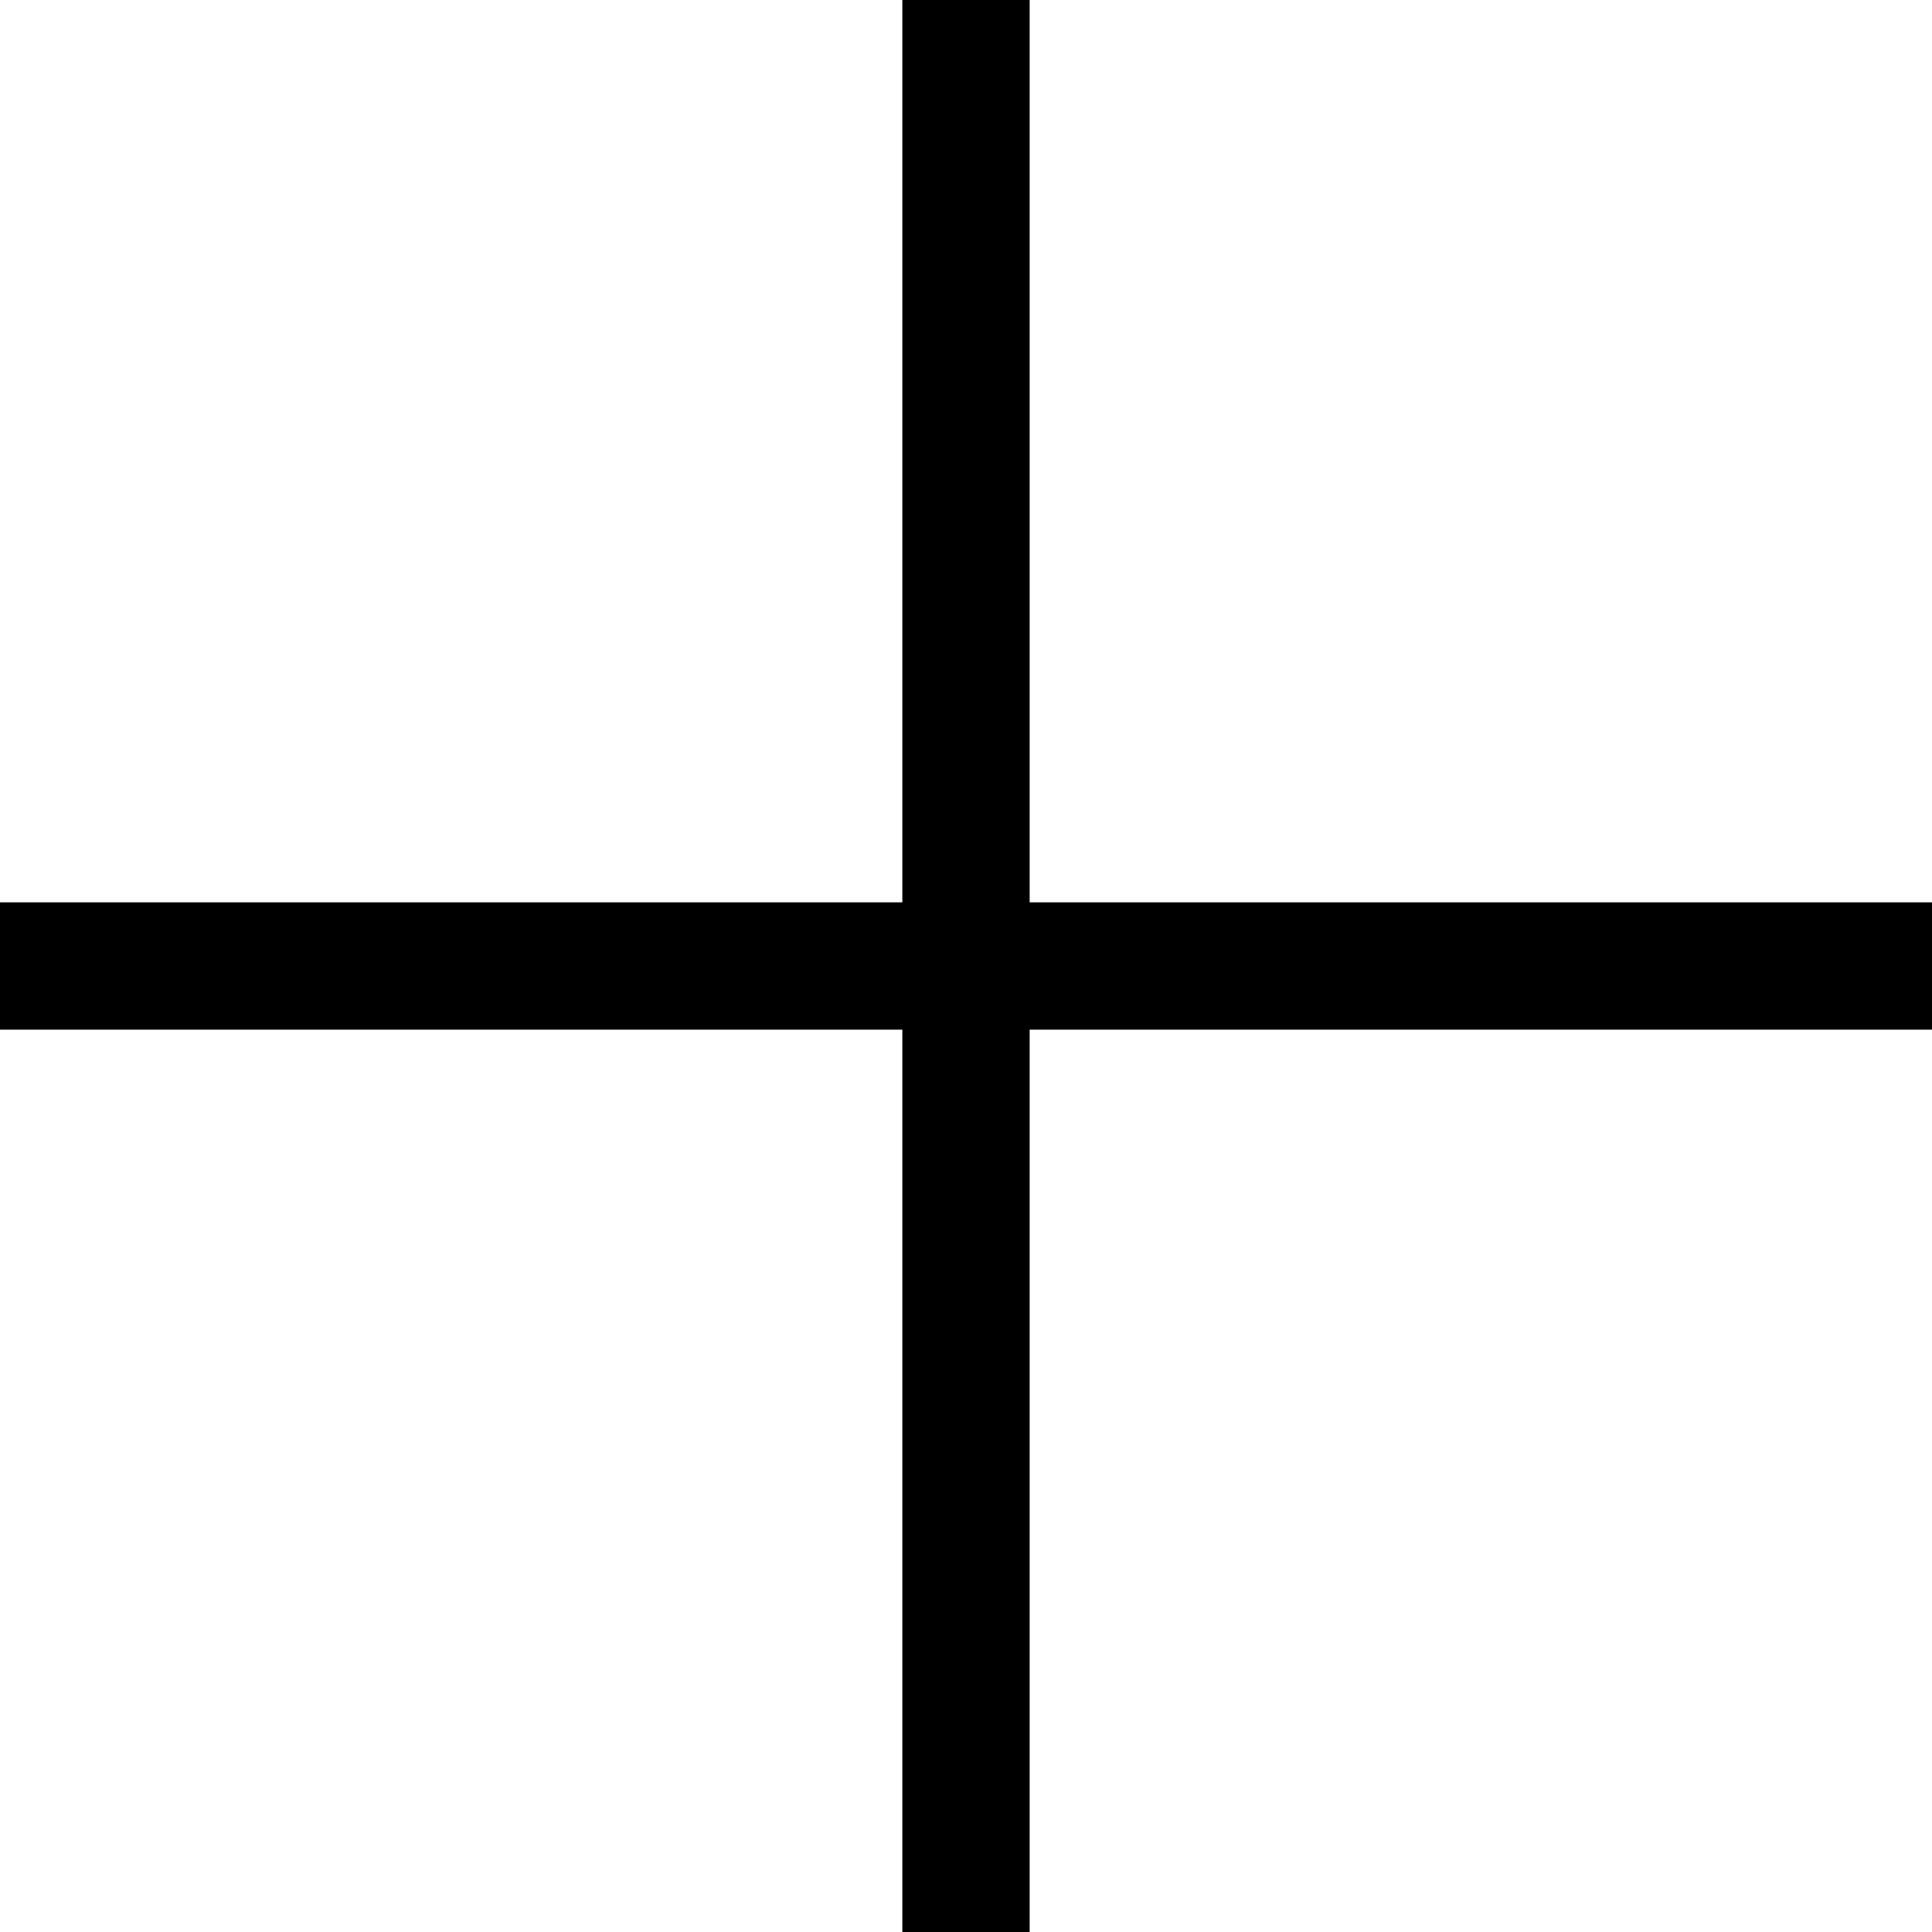
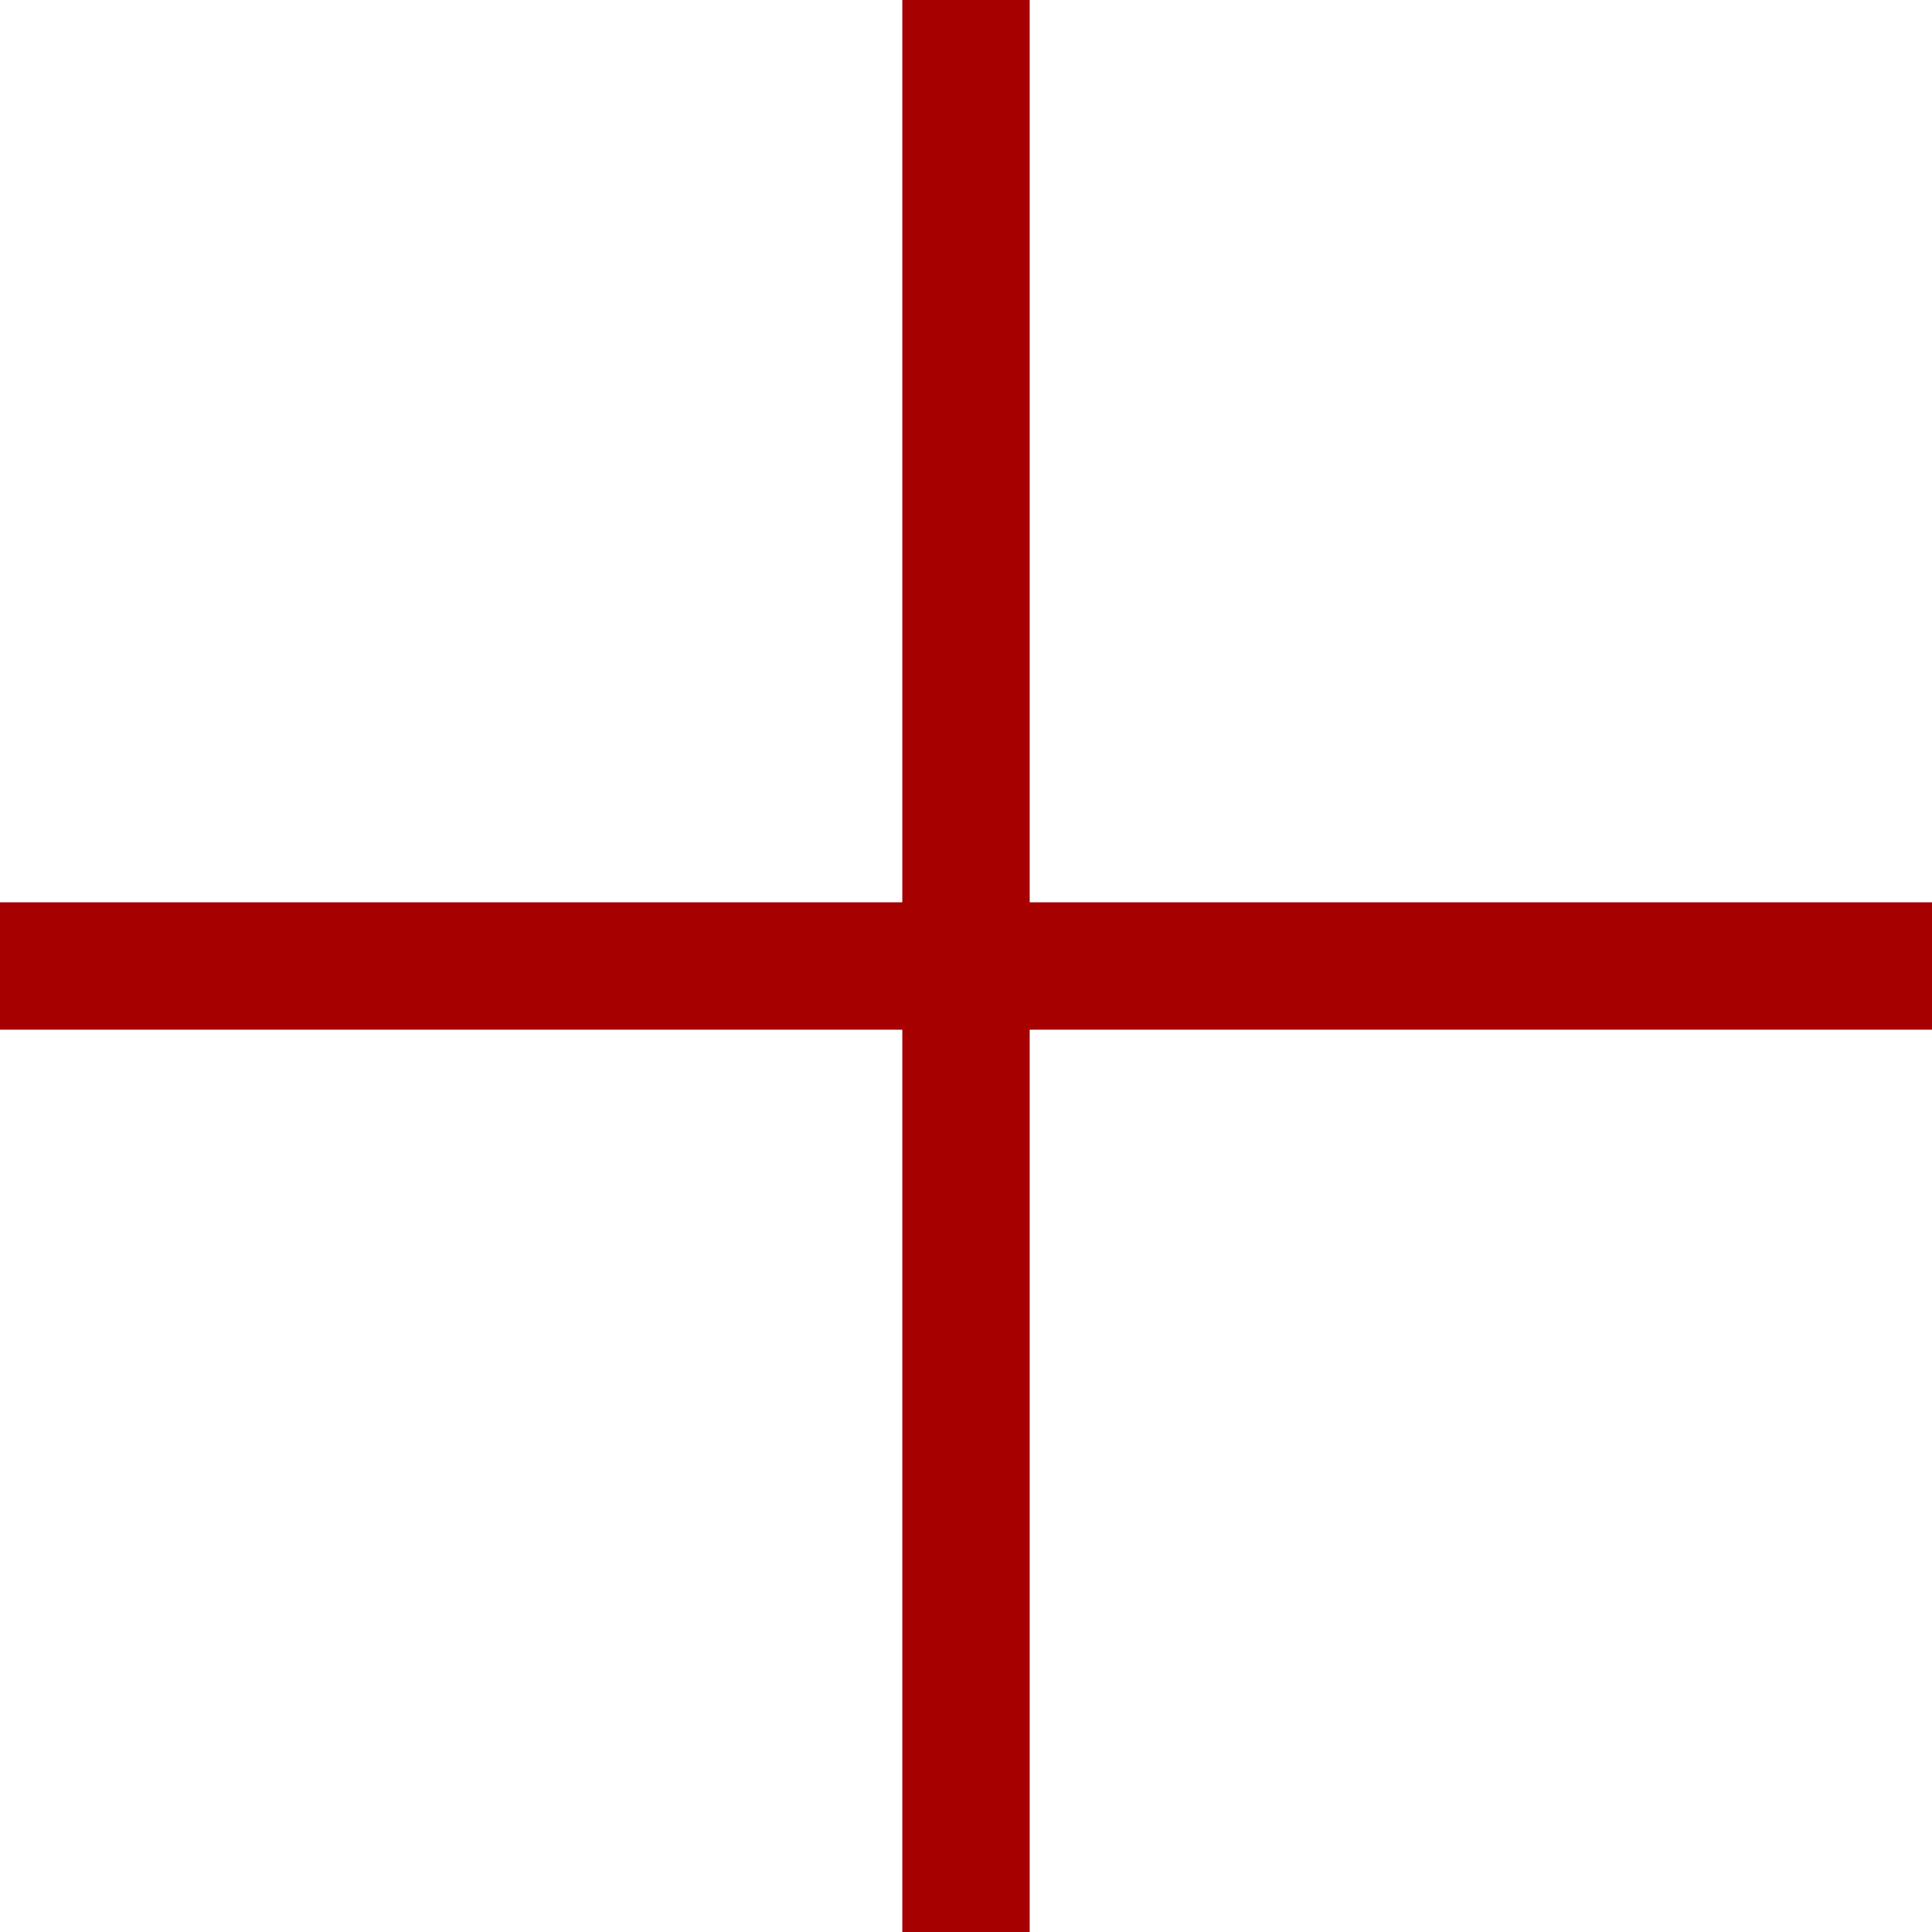
<svg xmlns="http://www.w3.org/2000/svg" version="1.1" id="Layer_1" x="0px" y="0px" viewBox="0 0 455 455" style="enable-background:new 0 0 455 455;" xml:space="preserve">
-   <polygon points="455,212.5 242.5,212.5 242.5,0 212.5,0 212.5,212.5 0,212.5 0,242.5 212.5,242.5 212.5,455 242.5,455 242.5,242.5   455,242.5 " />
+   <polygon points="455,212.5 242.5,212.5 242.5,0 212.5,0 212.5,212.5 0,212.5 0,242.5 212.5,242.5 212.5,455 242.5,455 242.5,242.5   455,242.5 " fill="#A60000" />
</svg>
